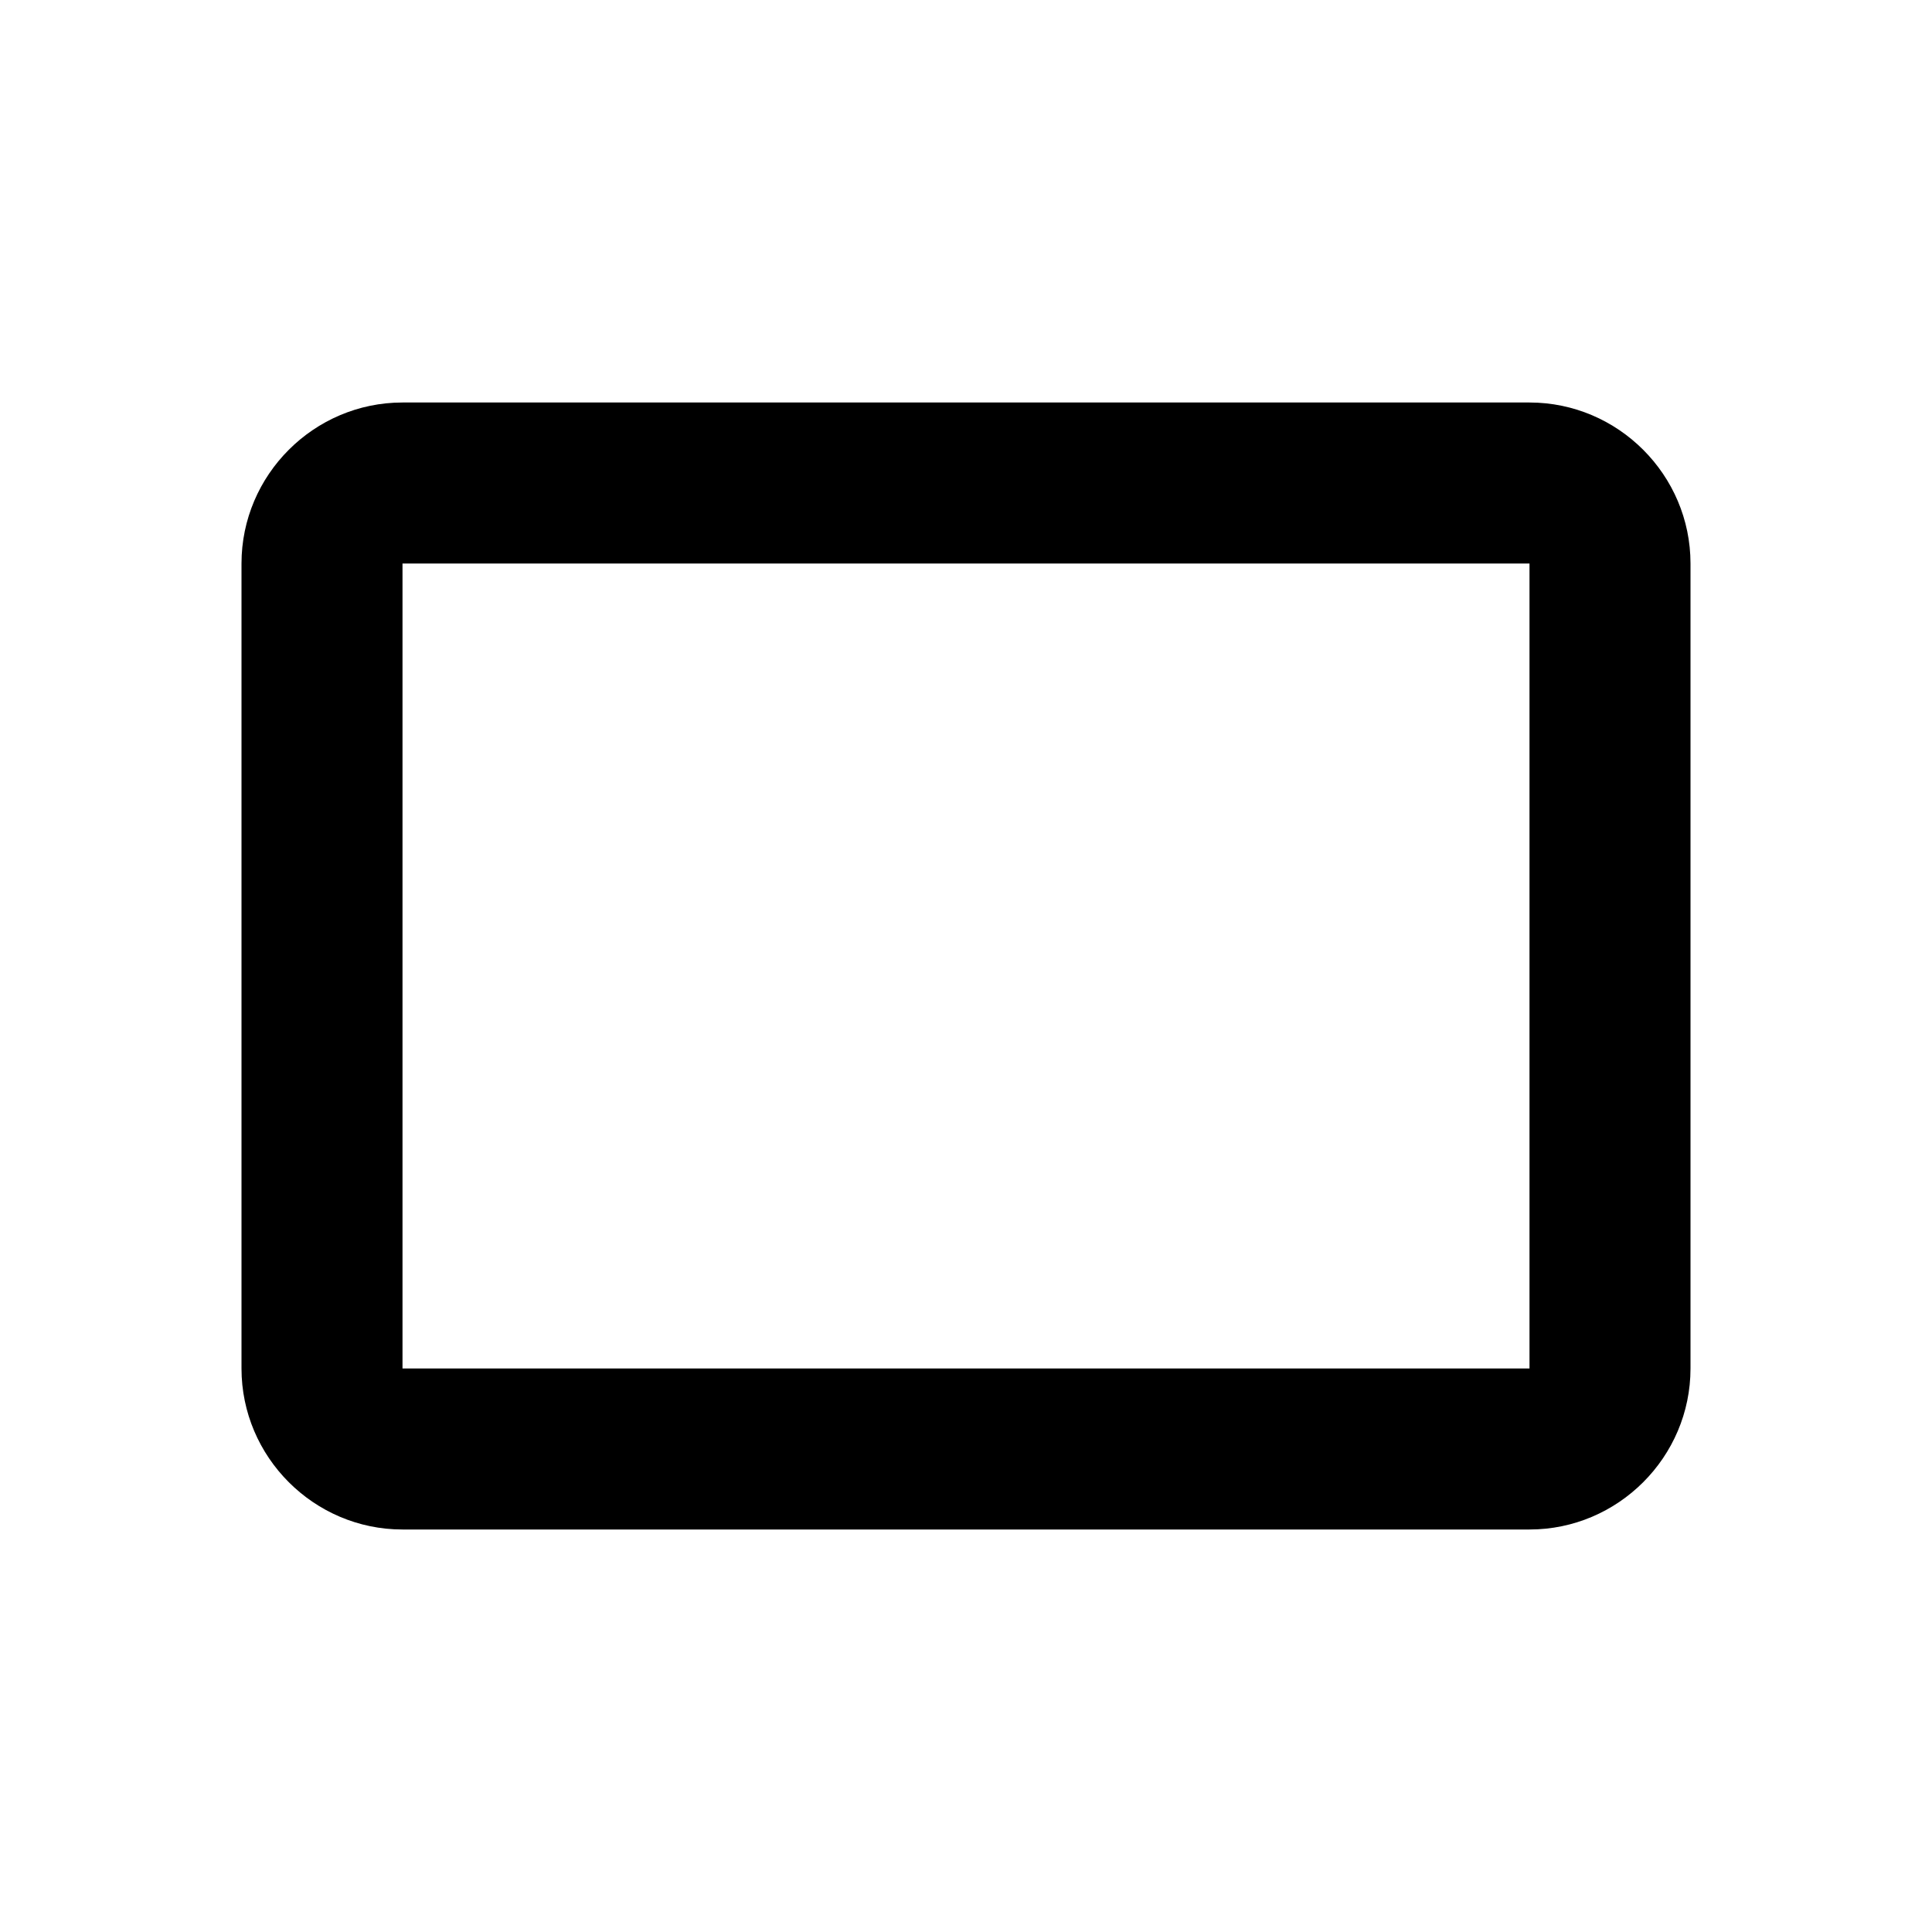
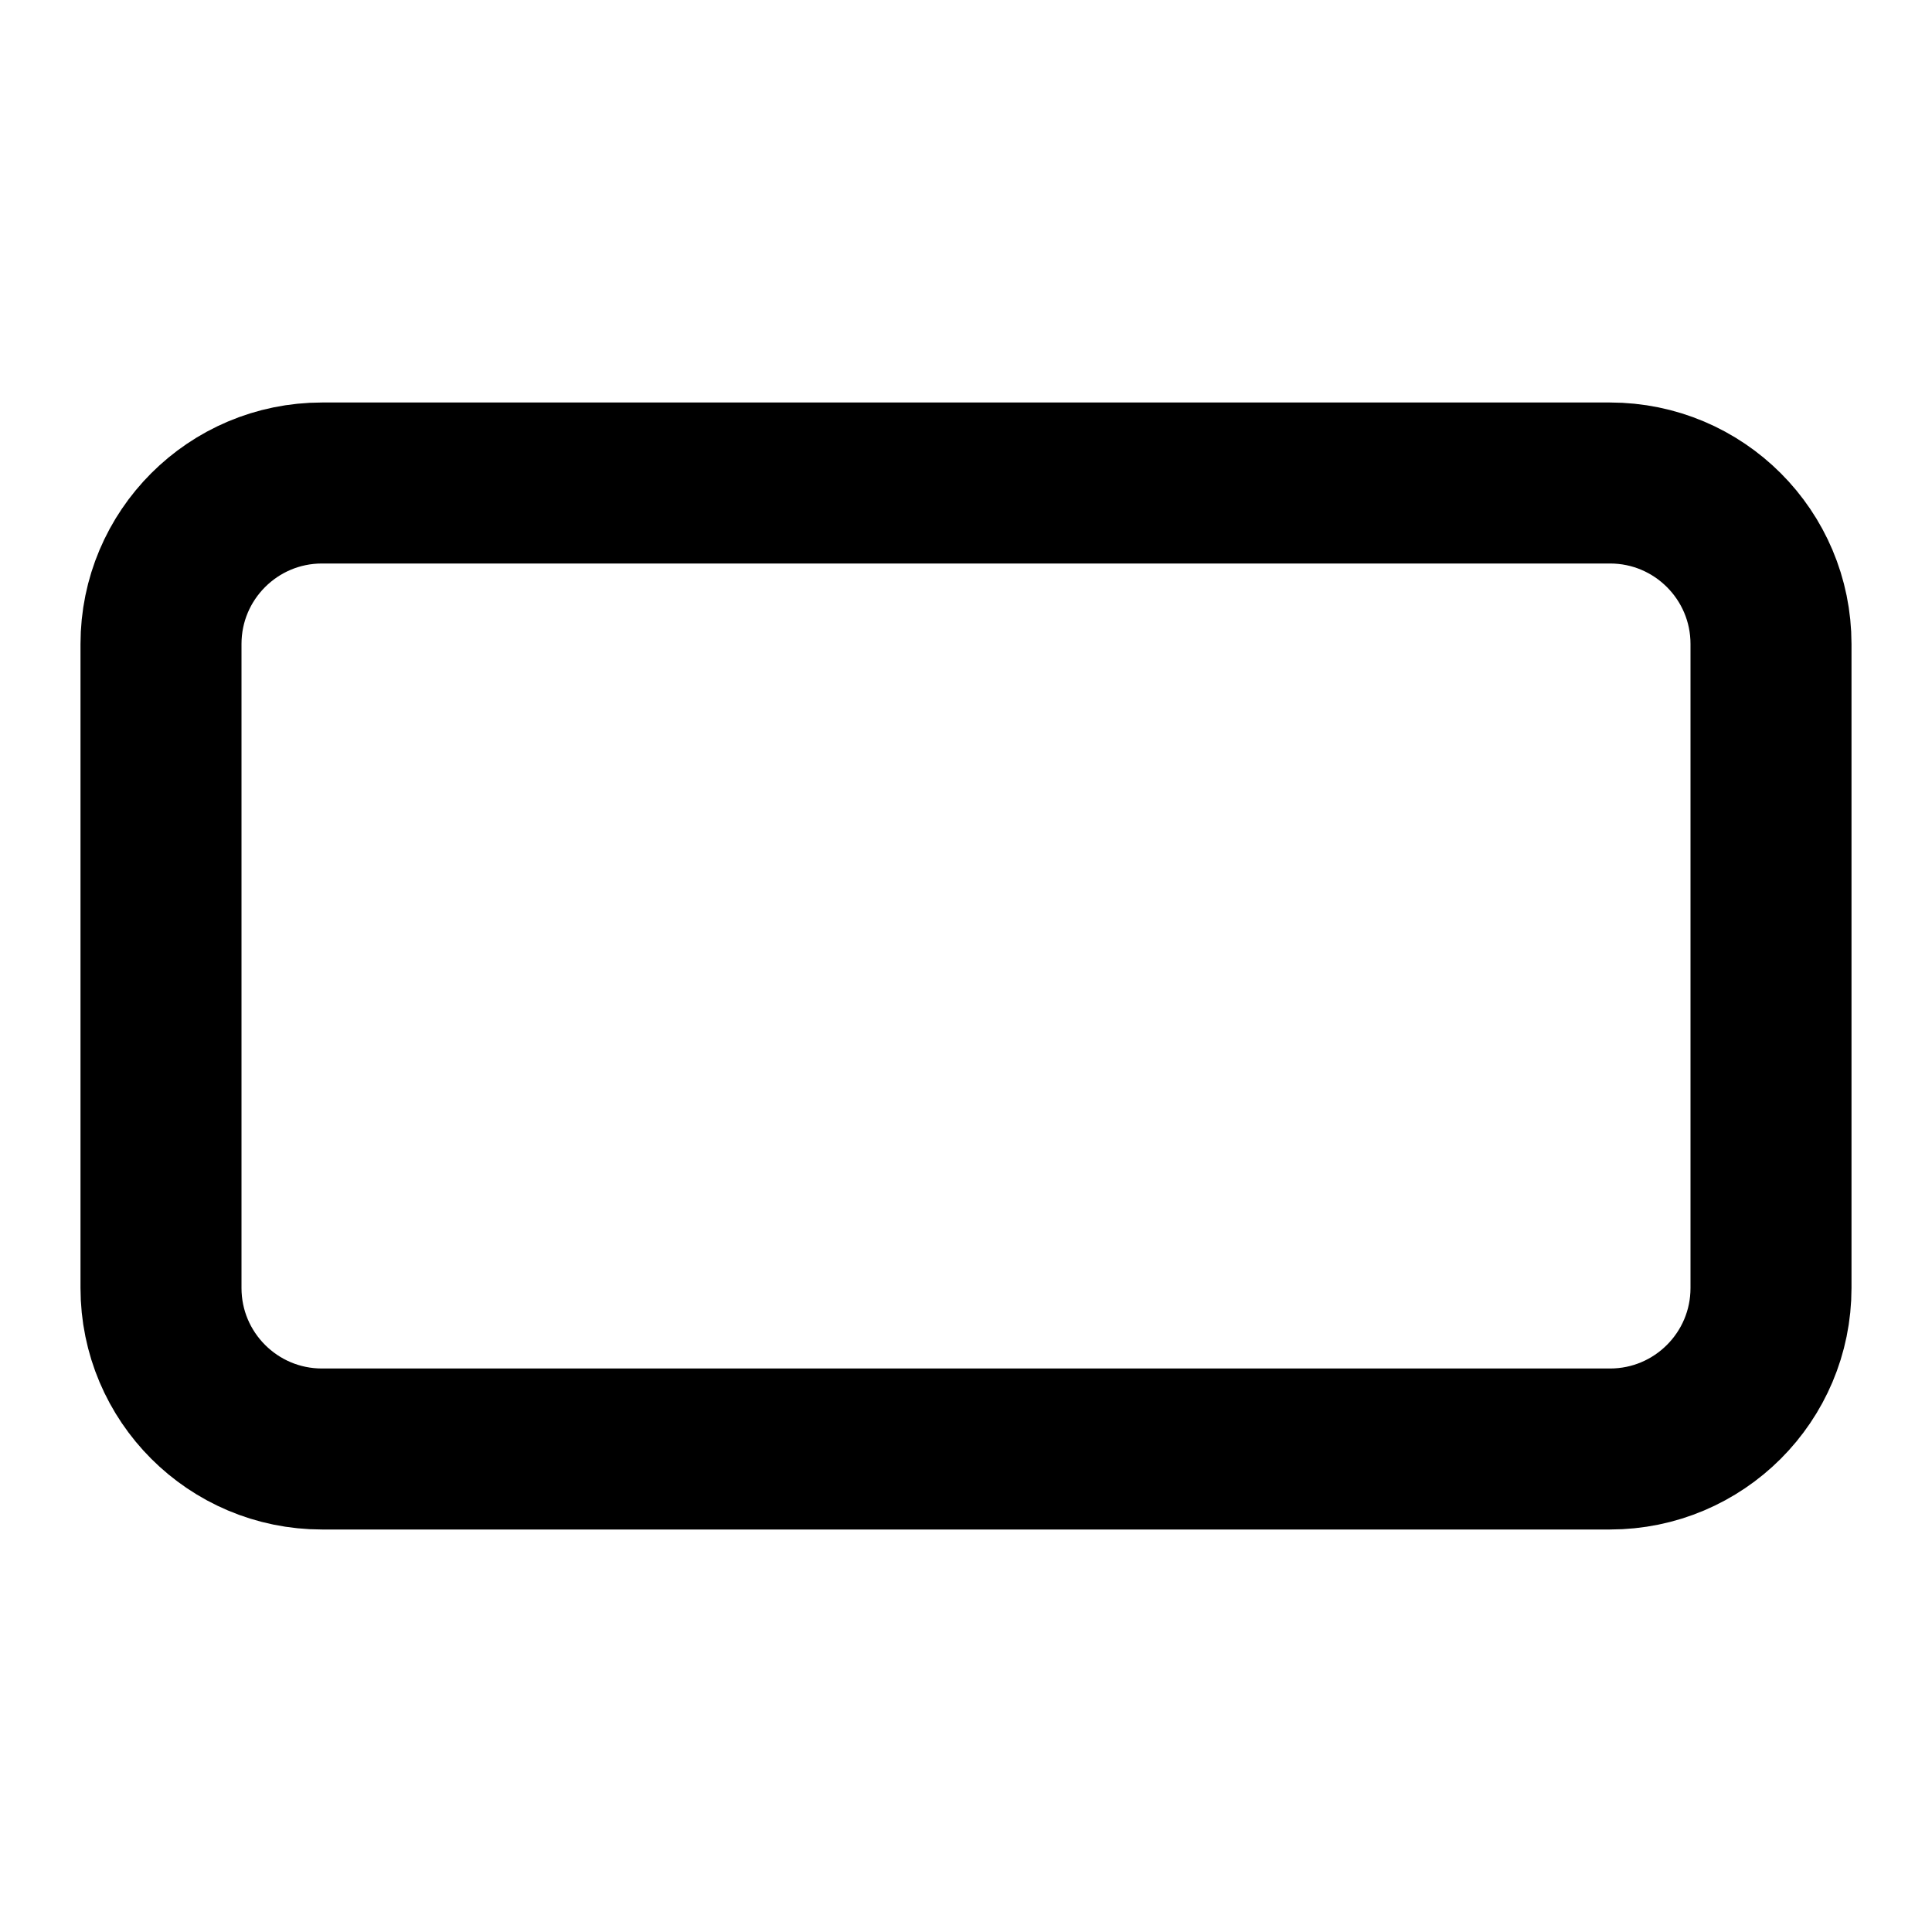
<svg xmlns="http://www.w3.org/2000/svg" width="24" height="24" viewBox="0 0 24 24">
-   <path fill="#000" d="M19 5H5c-1.1 0-2 .9-2 2v10c0 1.1.9 2 2 2h14c1.1 0 2-.9 2-2V7c0-1.1-.9-2-2-2m0 12H5V7h14z" />
+   <rect width="20" height="12" x="2" y="6" fill="none" stroke="#000" stroke-linecap="round" stroke-linejoin="round" stroke-width="2" rx="2" />
</svg>
